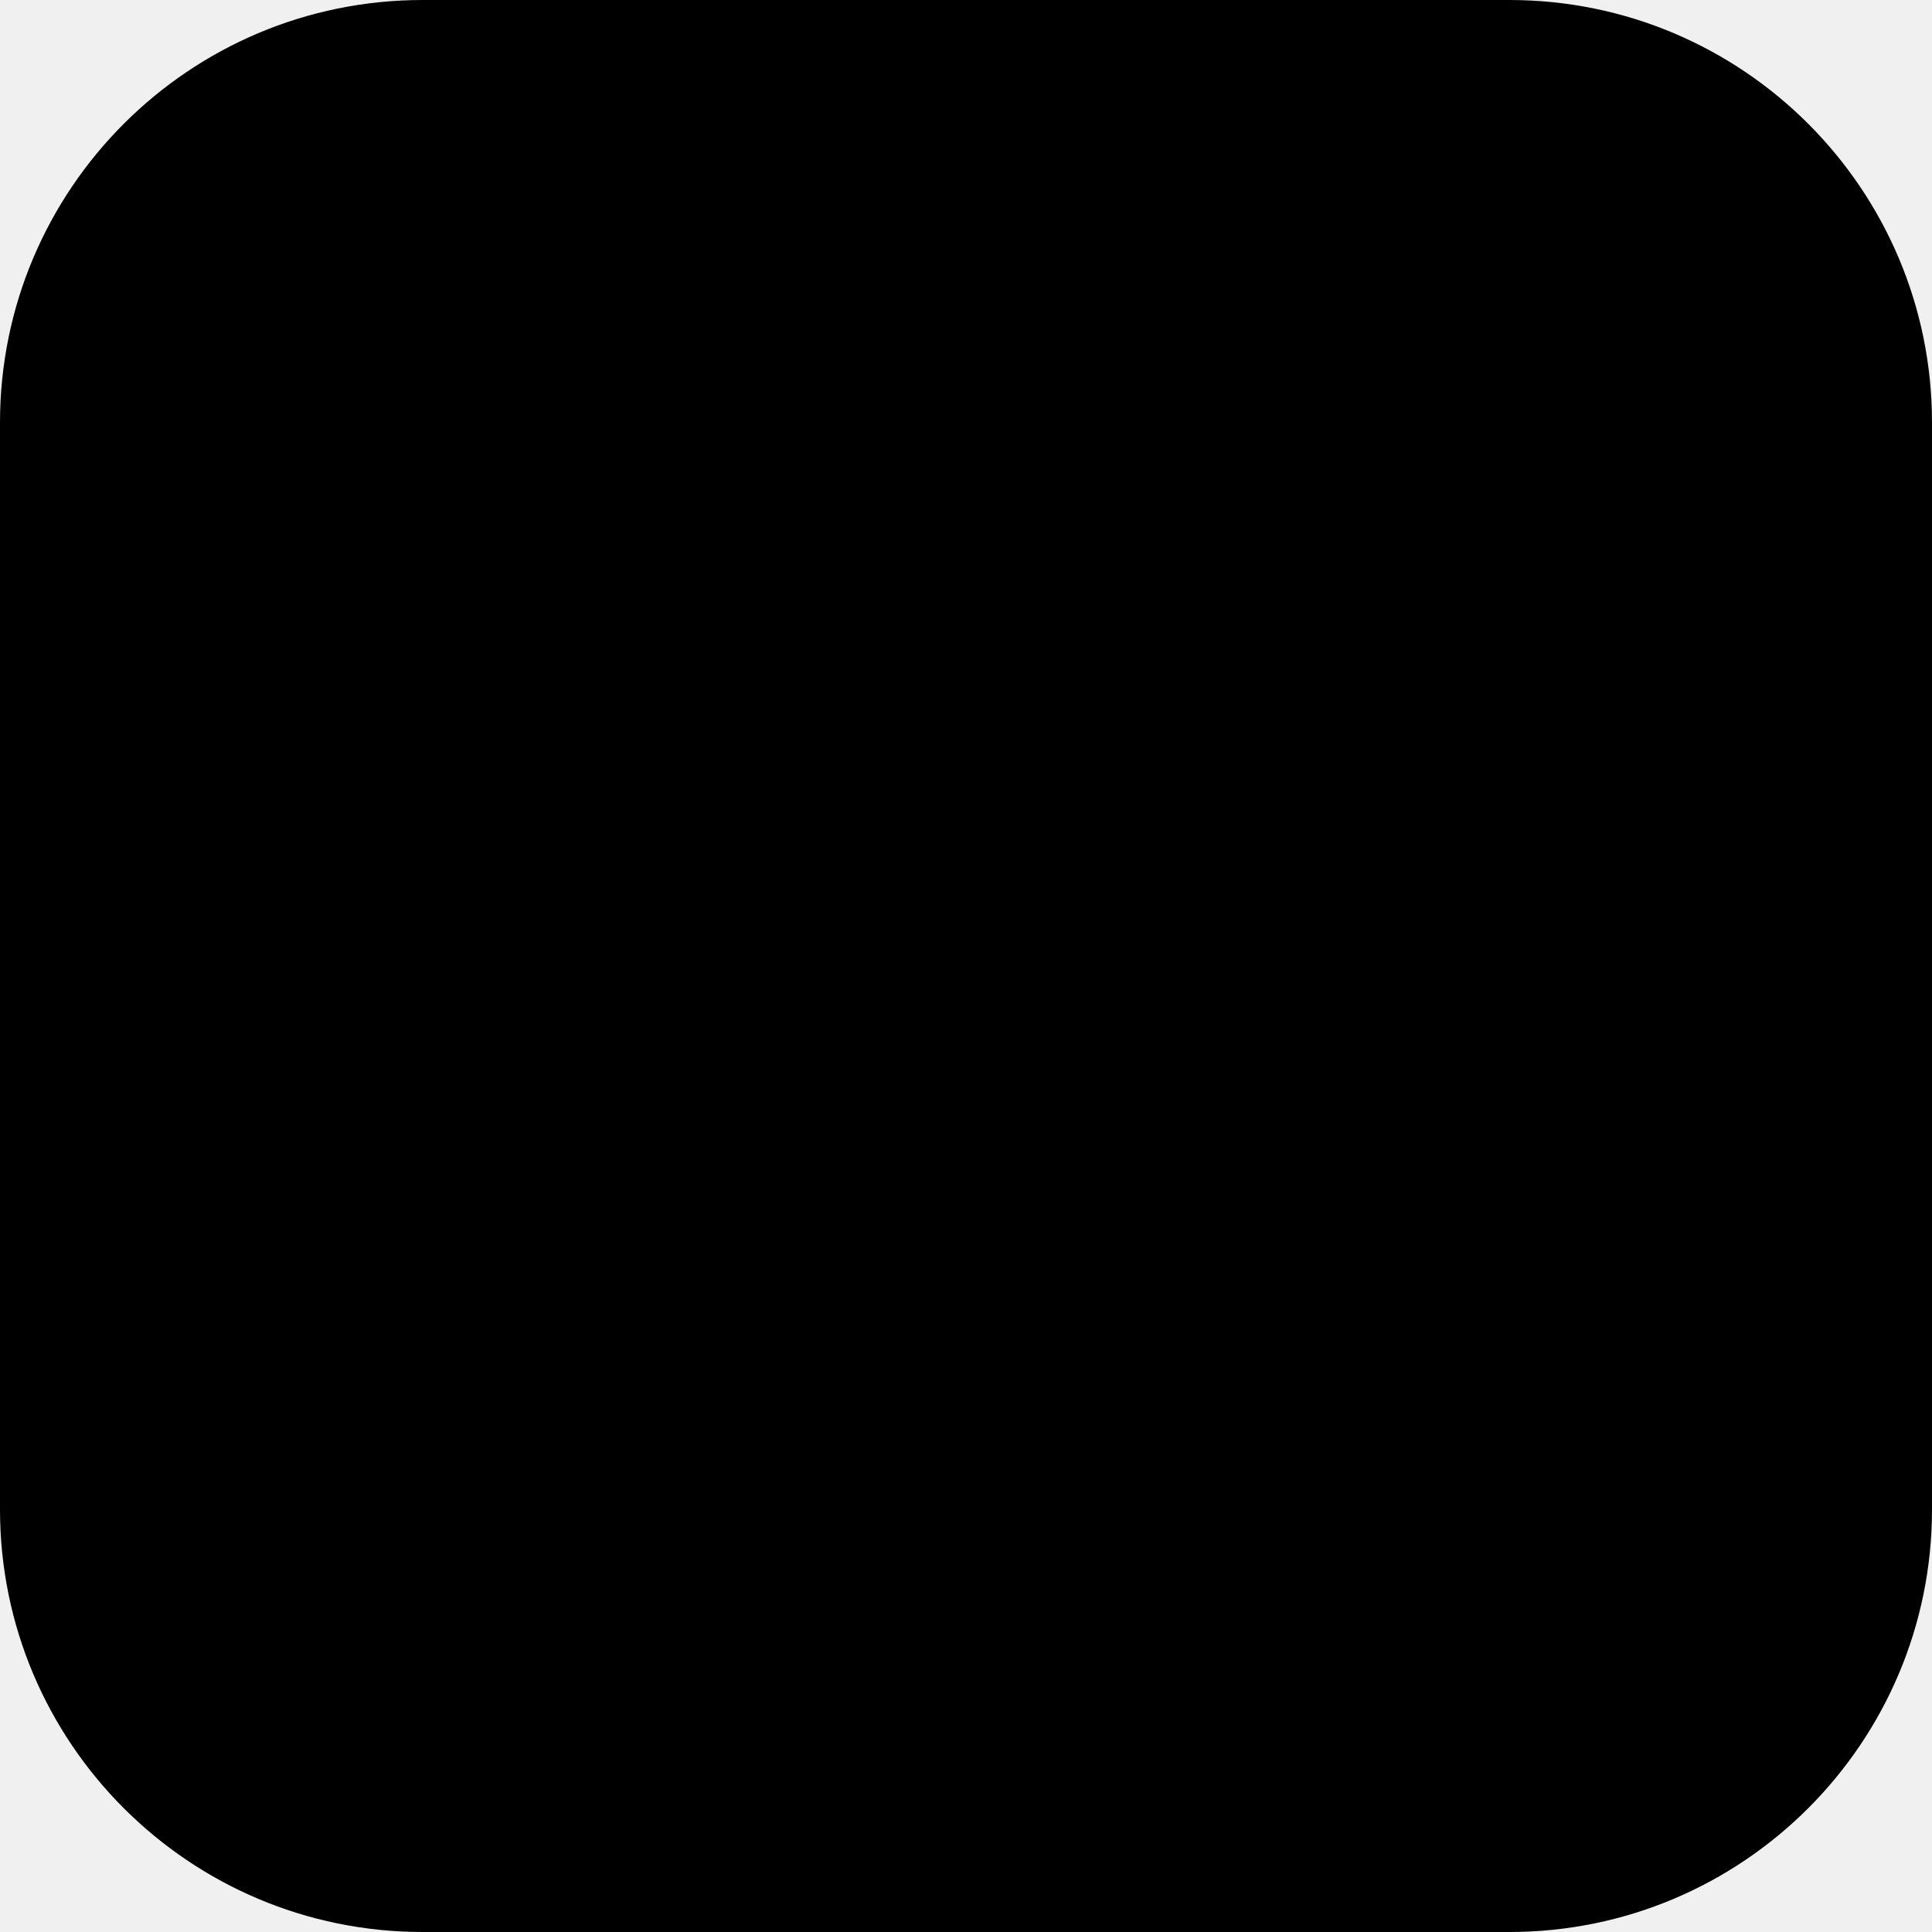
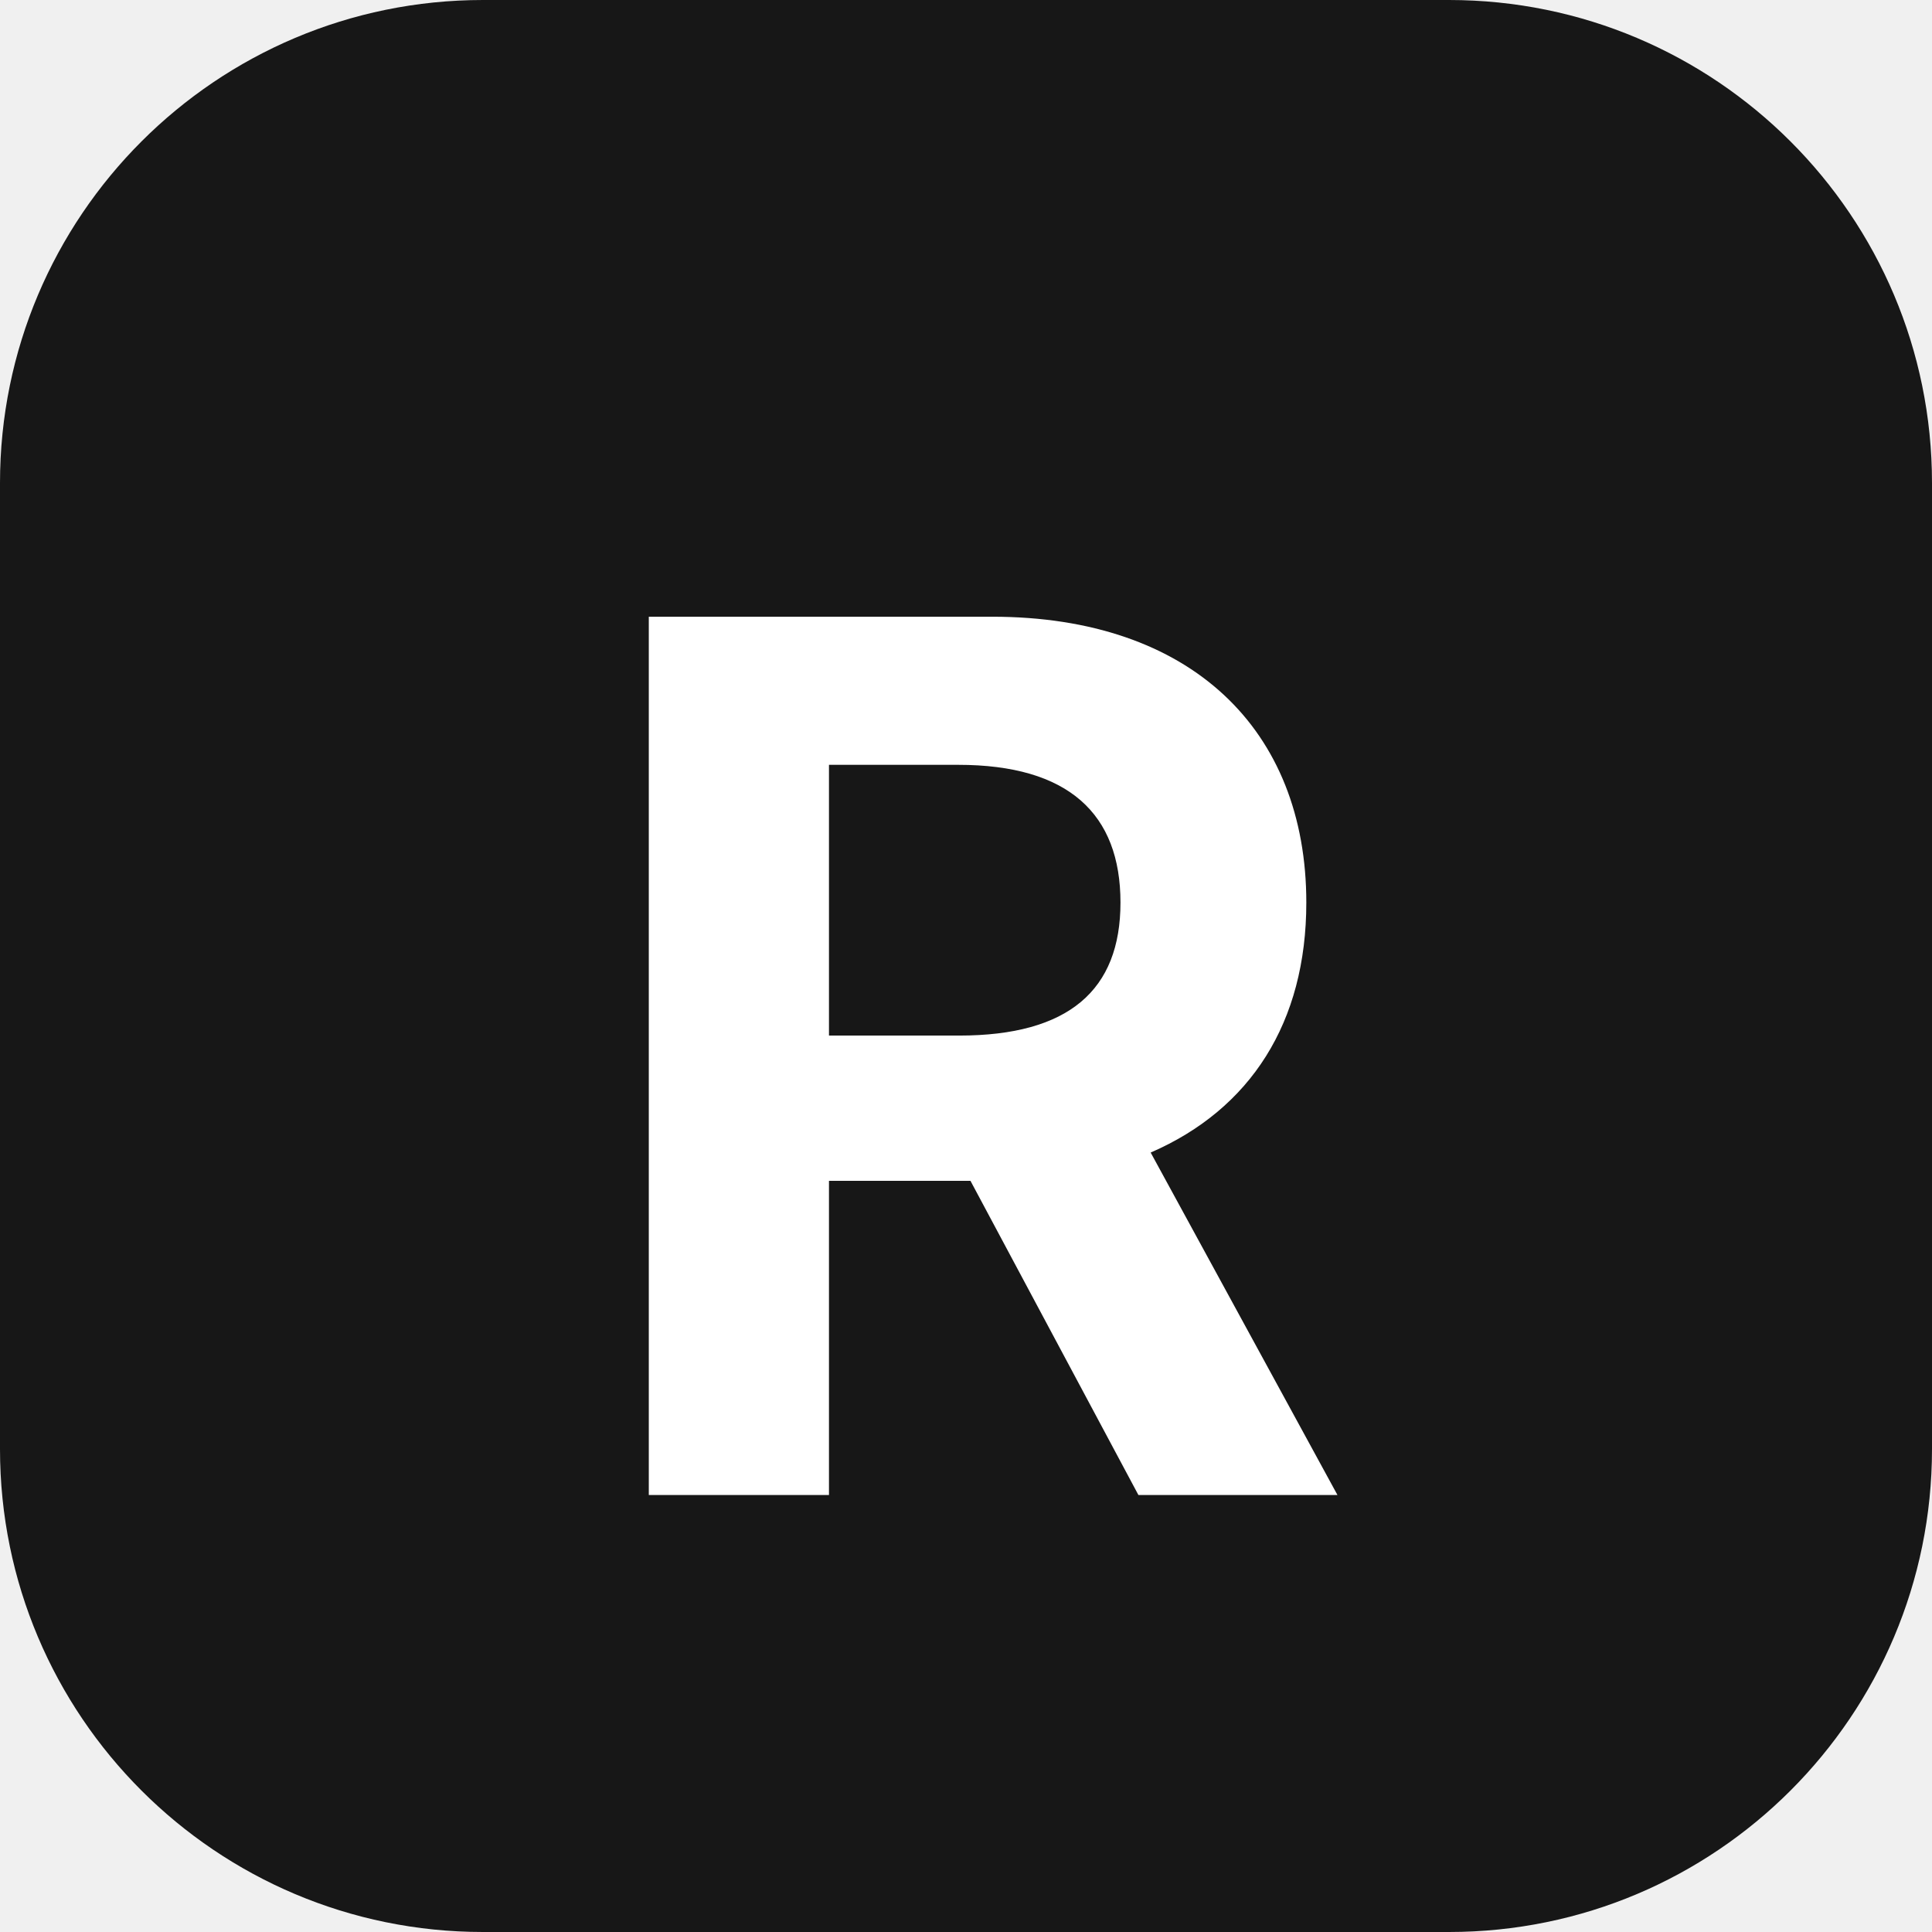
- <svg xmlns="http://www.w3.org/2000/svg" viewBox="0 0 32 32">
-   <rect width="32" height="32" rx="7" fill="oklch(0.58 0.2 25)" />
-   <text x="16" y="23" font-family="system-ui, -apple-system, sans-serif" font-size="19" font-weight="700" text-anchor="middle" fill="oklch(0.98 0.01 70)">R</text>
+ <svg xmlns="http://www.w3.org/2000/svg" width="32" height="32" viewBox="0 0 32 32" fill="none">
+   <rect width="32" height="32" rx="8" fill="#171717" />
+   <text x="50%" y="54%" font-family="system-ui, -apple-system, sans-serif" font-weight="bold" font-size="20" fill="#FFFFFF" text-anchor="middle" dominant-baseline="middle">R</text>
</svg>
